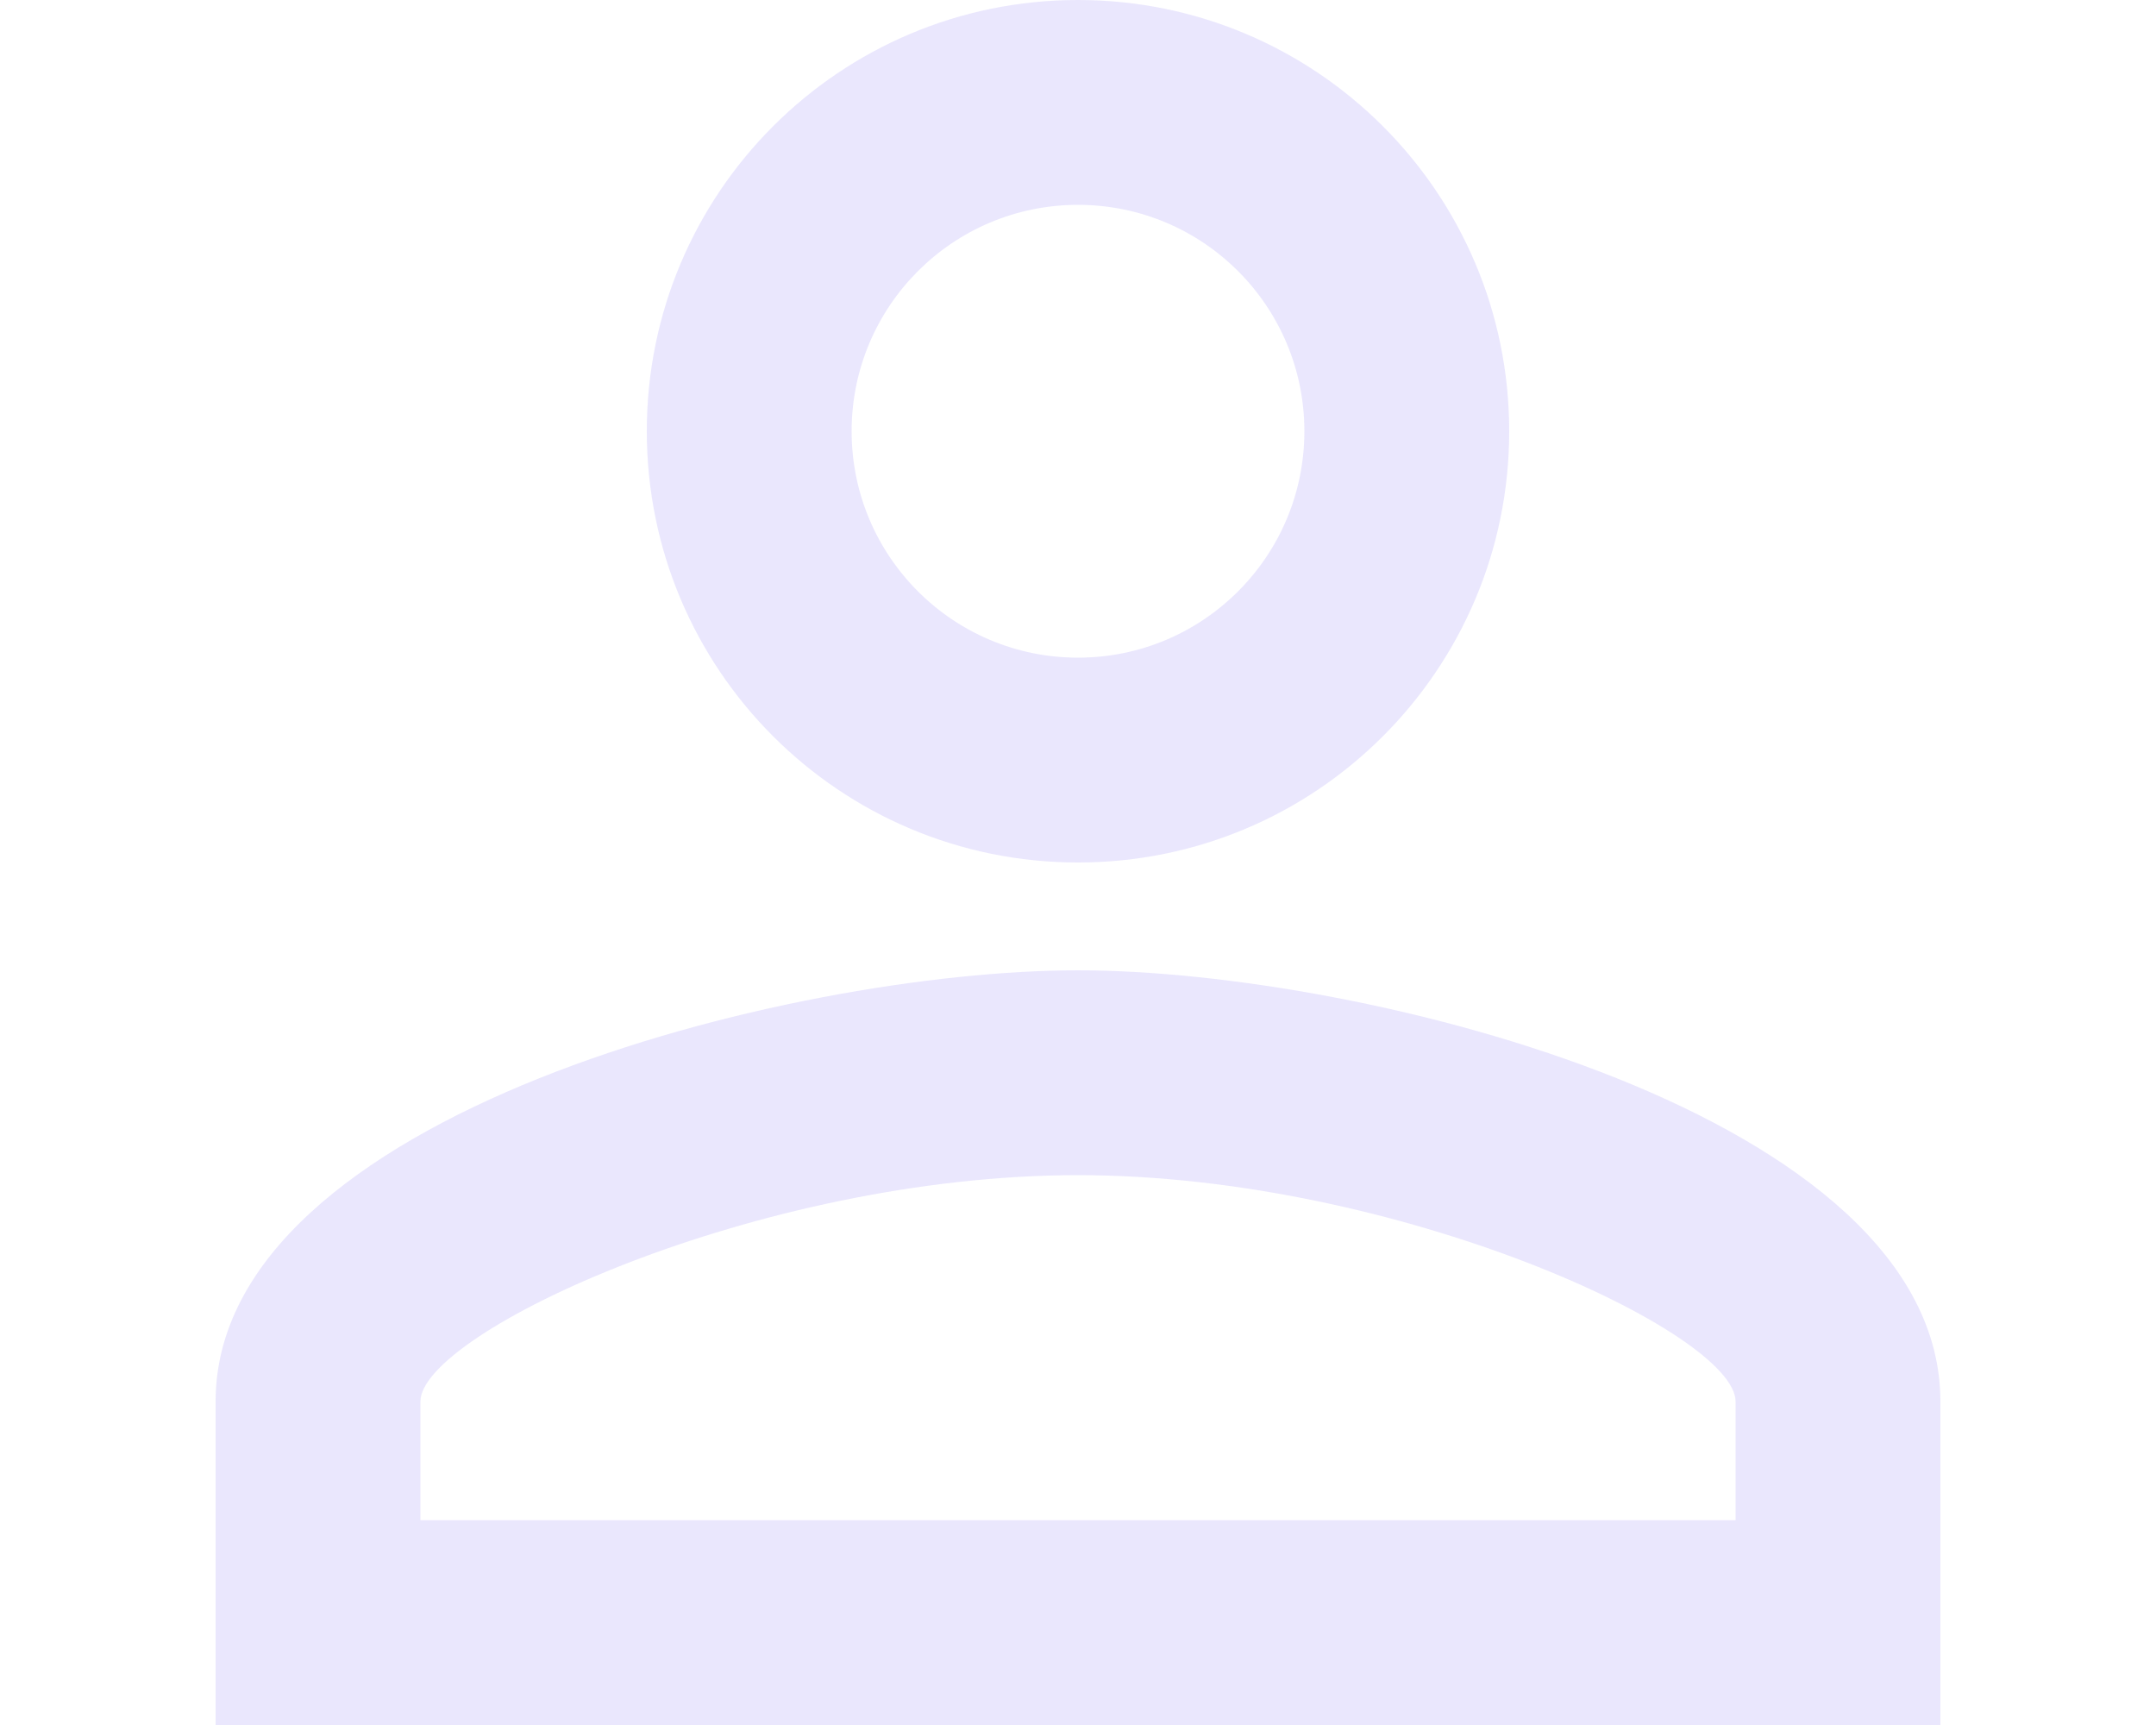
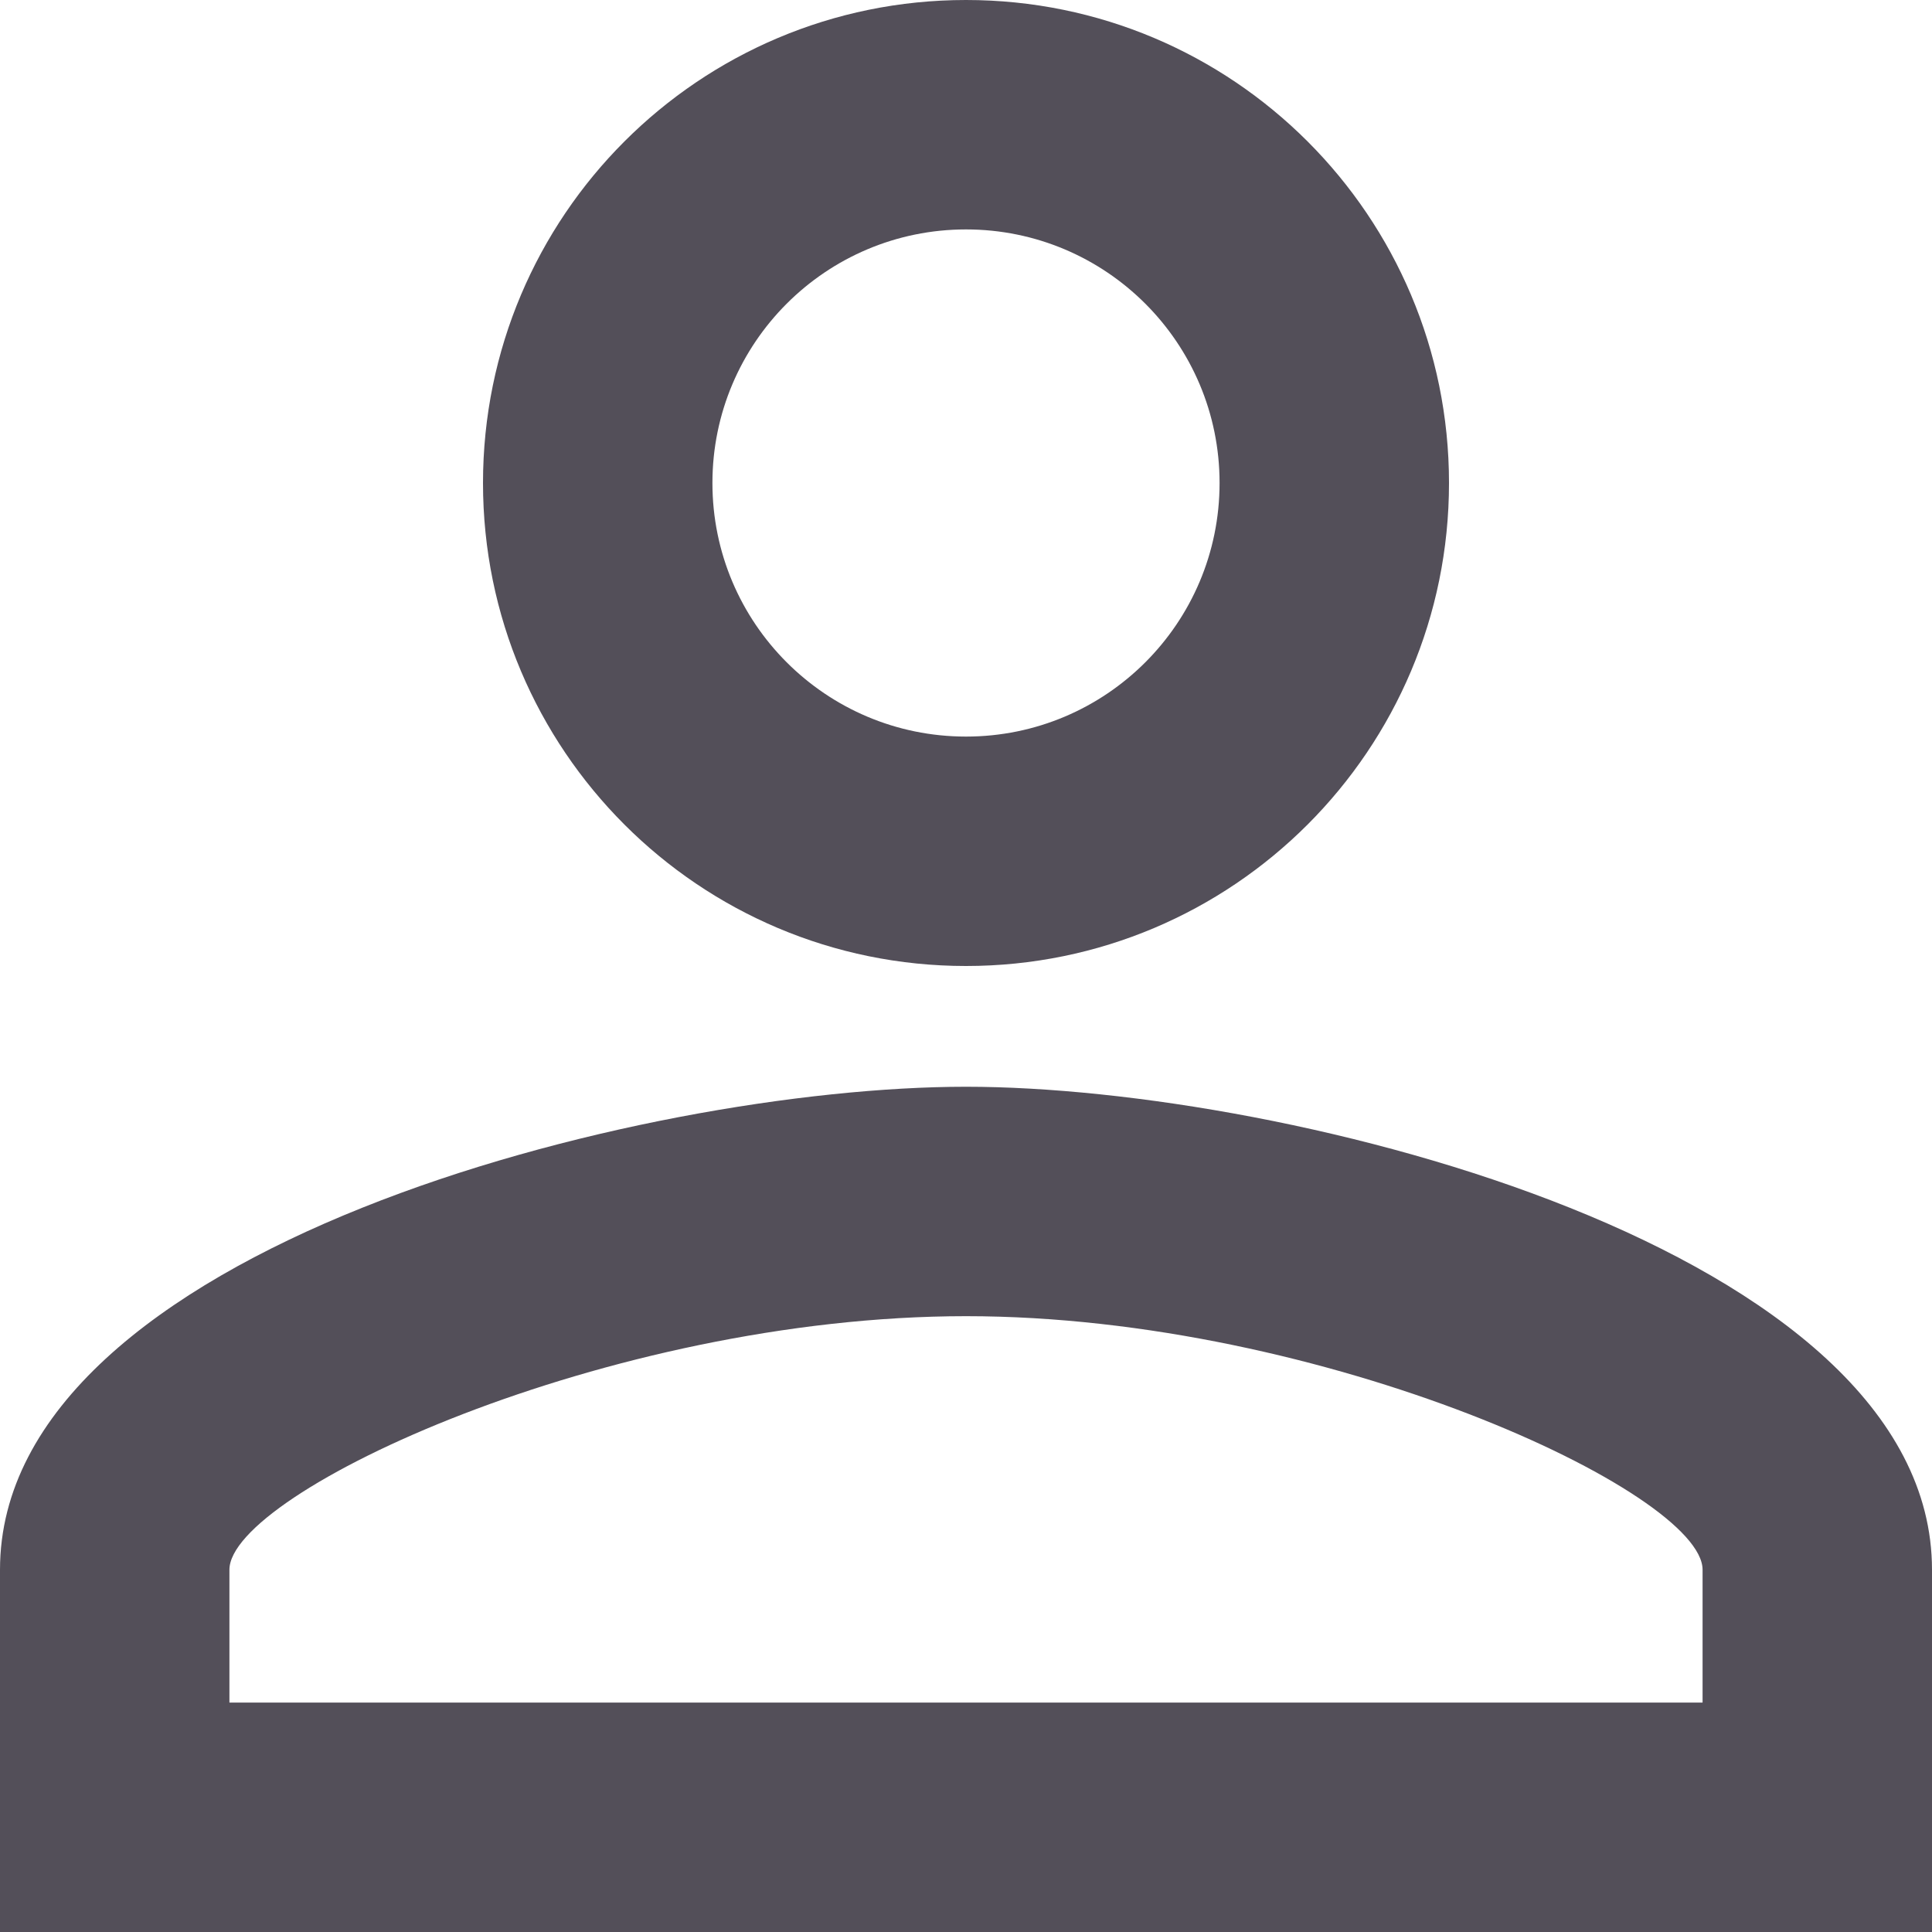
- <svg xmlns="http://www.w3.org/2000/svg" width="20" height="16" viewBox="0 0 16 16" fill="none">
-   <path d="M8 1.9C9.16 1.9 10.1 2.84 10.1 4C10.1 5.16 9.16 6.1 8 6.1C6.84 6.1 5.9 5.16 5.9 4C5.9 2.84 6.84 1.9 8 1.9ZM8 10.9C10.97 10.9 14.1 12.36 14.1 13V14.1H1.9V13C1.9 12.36 5.03 10.9 8 10.9ZM8 0C5.79 0 4 1.79 4 4C4 6.21 5.79 8 8 8C10.21 8 12 6.21 12 4C12 1.79 10.21 0 8 0ZM8 9C5.33 9 0 10.34 0 13V16H16V13C16 10.34 10.67 9 8 9Z" fill="#E7E3FC" fill-opacity="0.87" />
+ <svg xmlns="http://www.w3.org/2000/svg" width="16" height="16" viewBox="0 0 16 16" fill="none">
+   <path d="M8 1.9C9.16 1.9 10.1 2.84 10.1 4C10.1 5.16 9.16 6.1 8 6.1C6.84 6.1 5.9 5.16 5.9 4C5.9 2.84 6.84 1.9 8 1.9ZM8 10.9C10.97 10.9 14.1 12.36 14.1 13V14.1H1.9V13C1.9 12.36 5.03 10.9 8 10.9ZM8 0C5.79 0 4 1.79 4 4C4 6.21 5.79 8 8 8C10.21 8 12 6.21 12 4C12 1.79 10.21 0 8 0ZM8 9C5.33 9 0 10.34 0 13V16H16V13C16 10.34 10.67 9 8 9Z" fill="#3A3541" fill-opacity="0.87" />
</svg>
